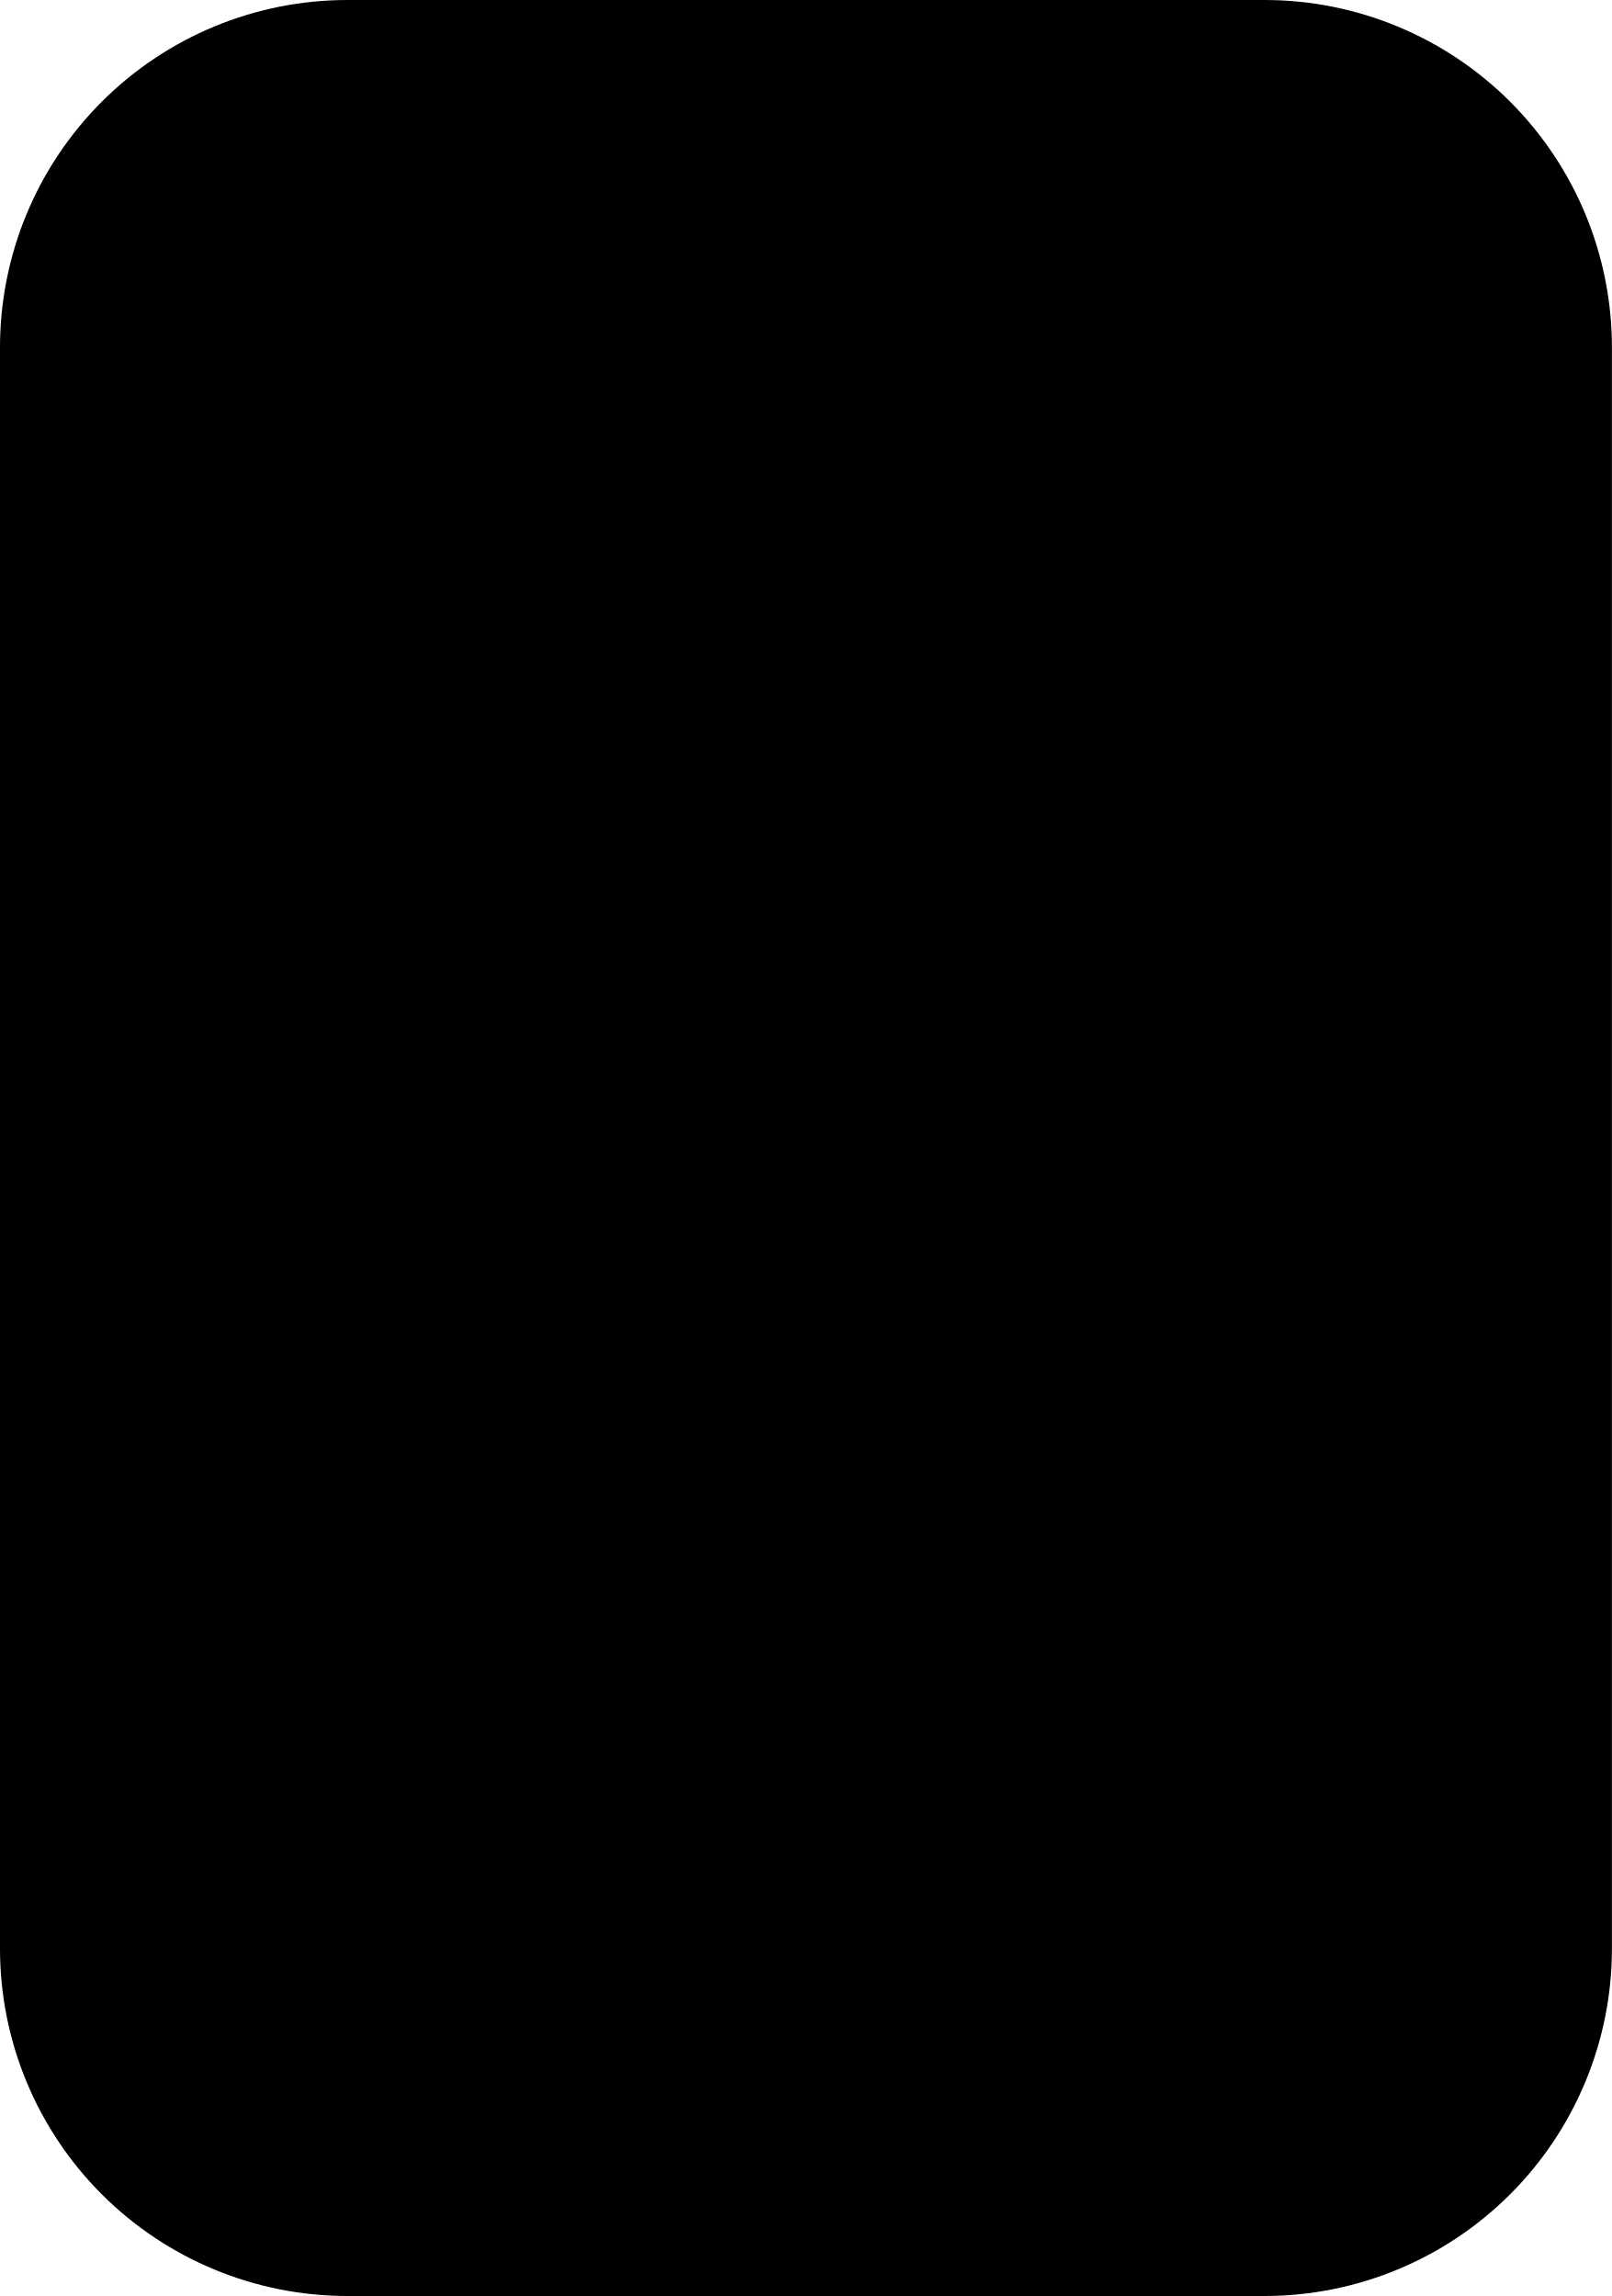
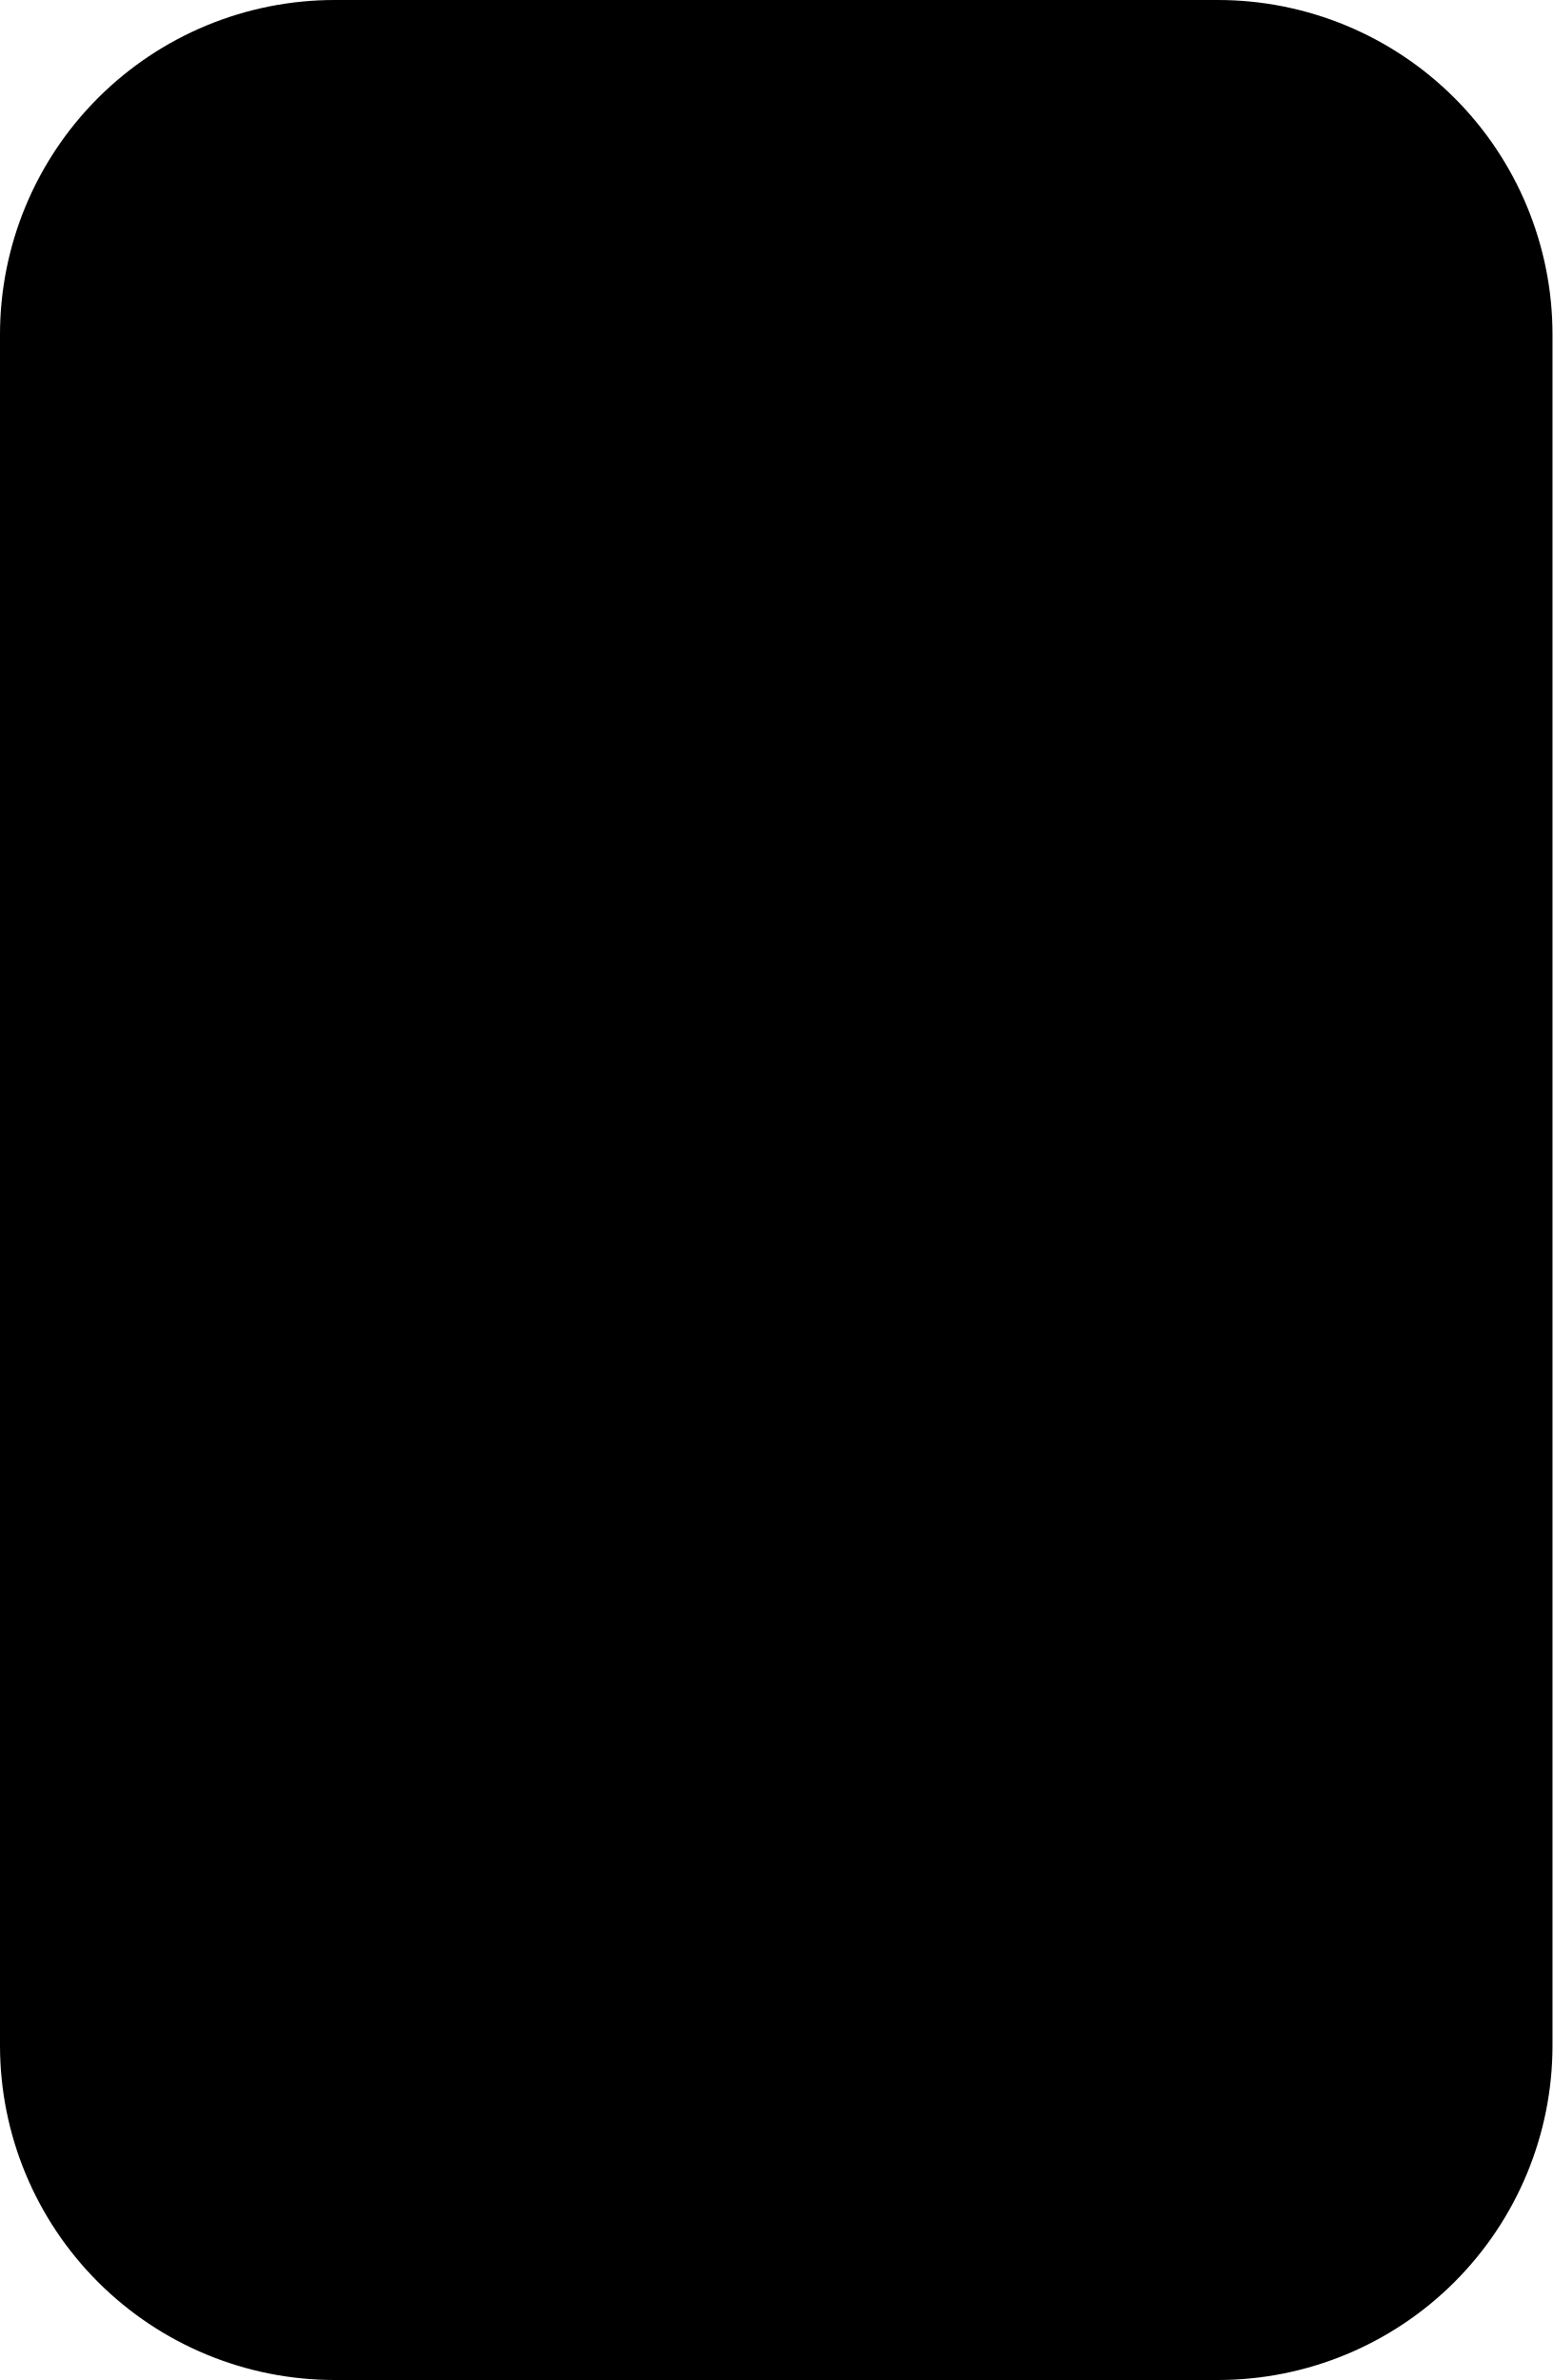
- <svg xmlns="http://www.w3.org/2000/svg" width="928" height="1322" viewBox="0 0 928 1322" fill="none">
+ <svg xmlns="http://www.w3.org/2000/svg" width="928" height="1422.904" viewBox="0 0 928 1422.904" fill="none">
  <g>
-     <path transform="matrix(-1 0 0 1 928 0)" d="M200 0L728 0C781.043 0 831.914 21.071 869.421 58.579C906.929 96.086 928 146.957 928 200L928 200L928 1122C928 1175.043 906.929 1225.914 869.421 1263.421C831.914 1300.929 781.043 1322 728 1322L728 1322L200 1322C146.957 1322 96.086 1300.929 58.579 1263.421C21.071 1225.914 0 1175.043 0 1122L0 1122L0 200C0 146.957 21.071 96.086 58.579 58.579C96.086 21.071 146.957 0 200 0L200 0Z" fill="#000000" />
+     <path transform="matrix(-1 0 0 1 928 0)" d="M200 0L728 0C781.043 0 831.914 21.071 869.421 58.579C906.929 96.086 928 146.957 928 200L928 200L928 1222.904C928 1275.947 906.929 1326.818 869.421 1364.325C831.914 1401.832 781.043 1422.904 728 1422.904L728 1422.904L200 1422.904C146.957 1422.904 96.086 1401.832 58.579 1364.325C21.071 1326.818 0 1275.947 0 1222.904L0 1222.904L0 200C0 146.957 21.071 96.086 58.579 58.579C96.086 21.071 146.957 0 200 0L200 0Z" fill="#000000" />
  </g>
</svg>
